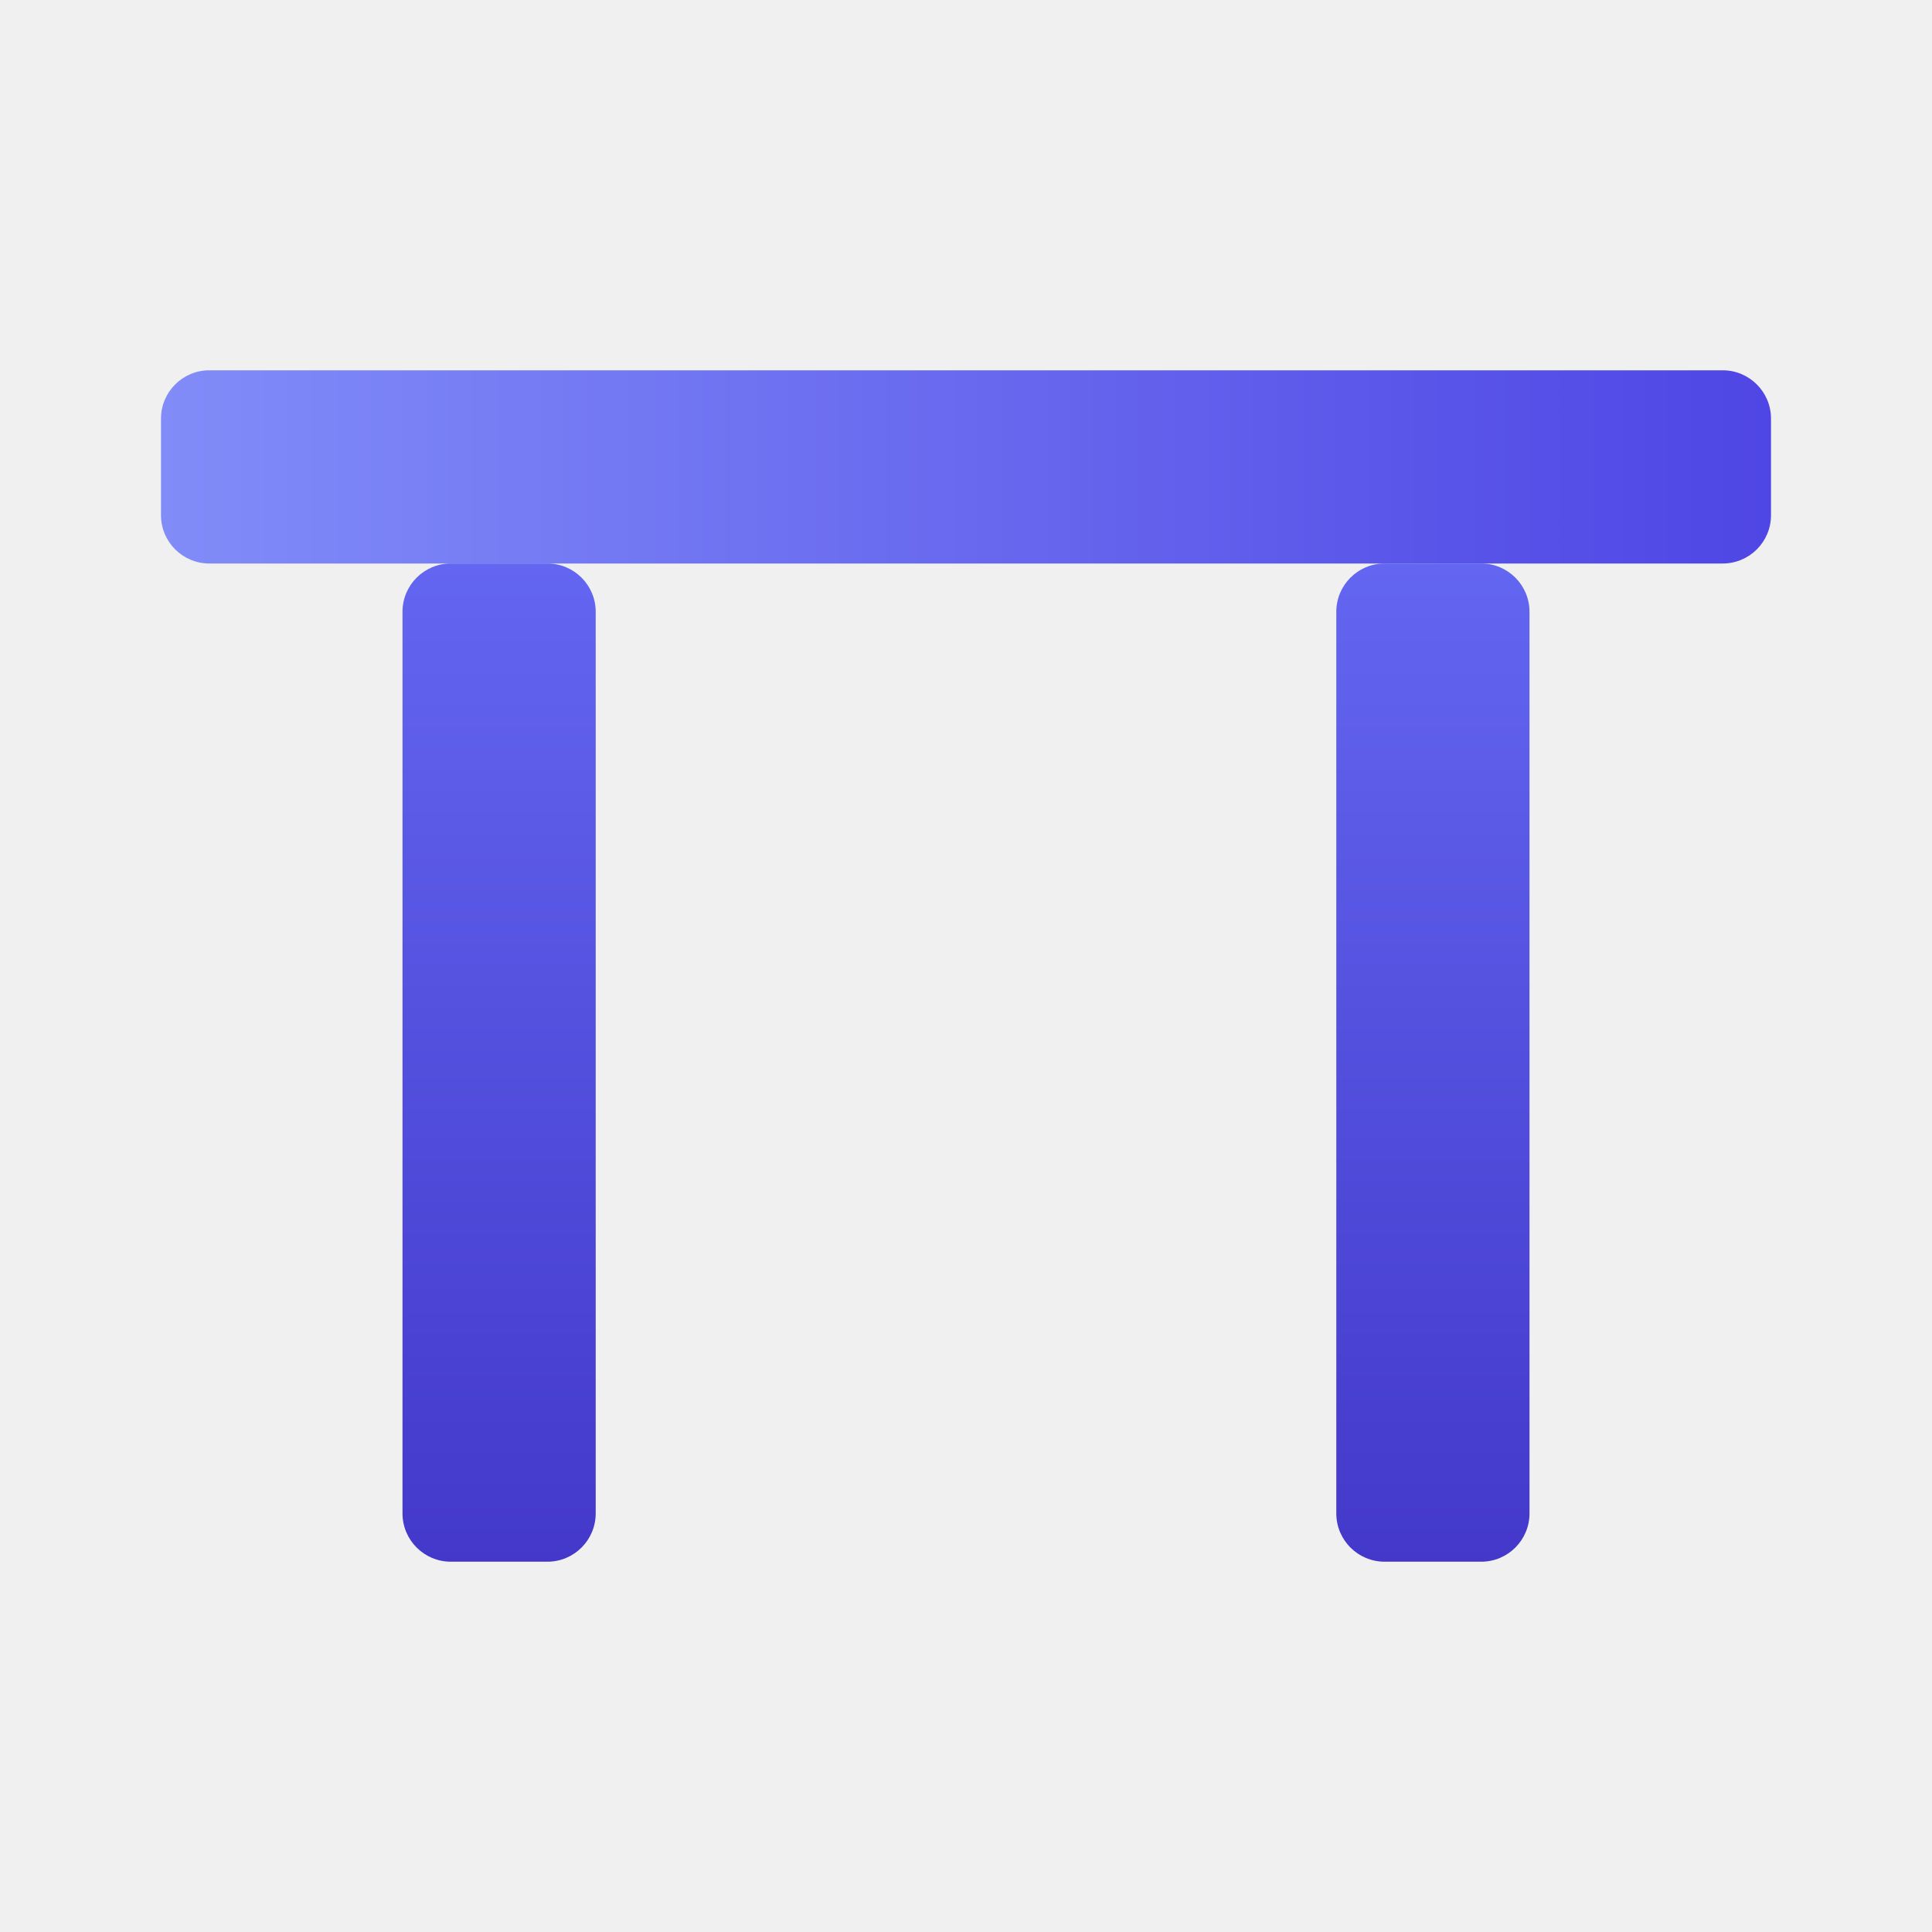
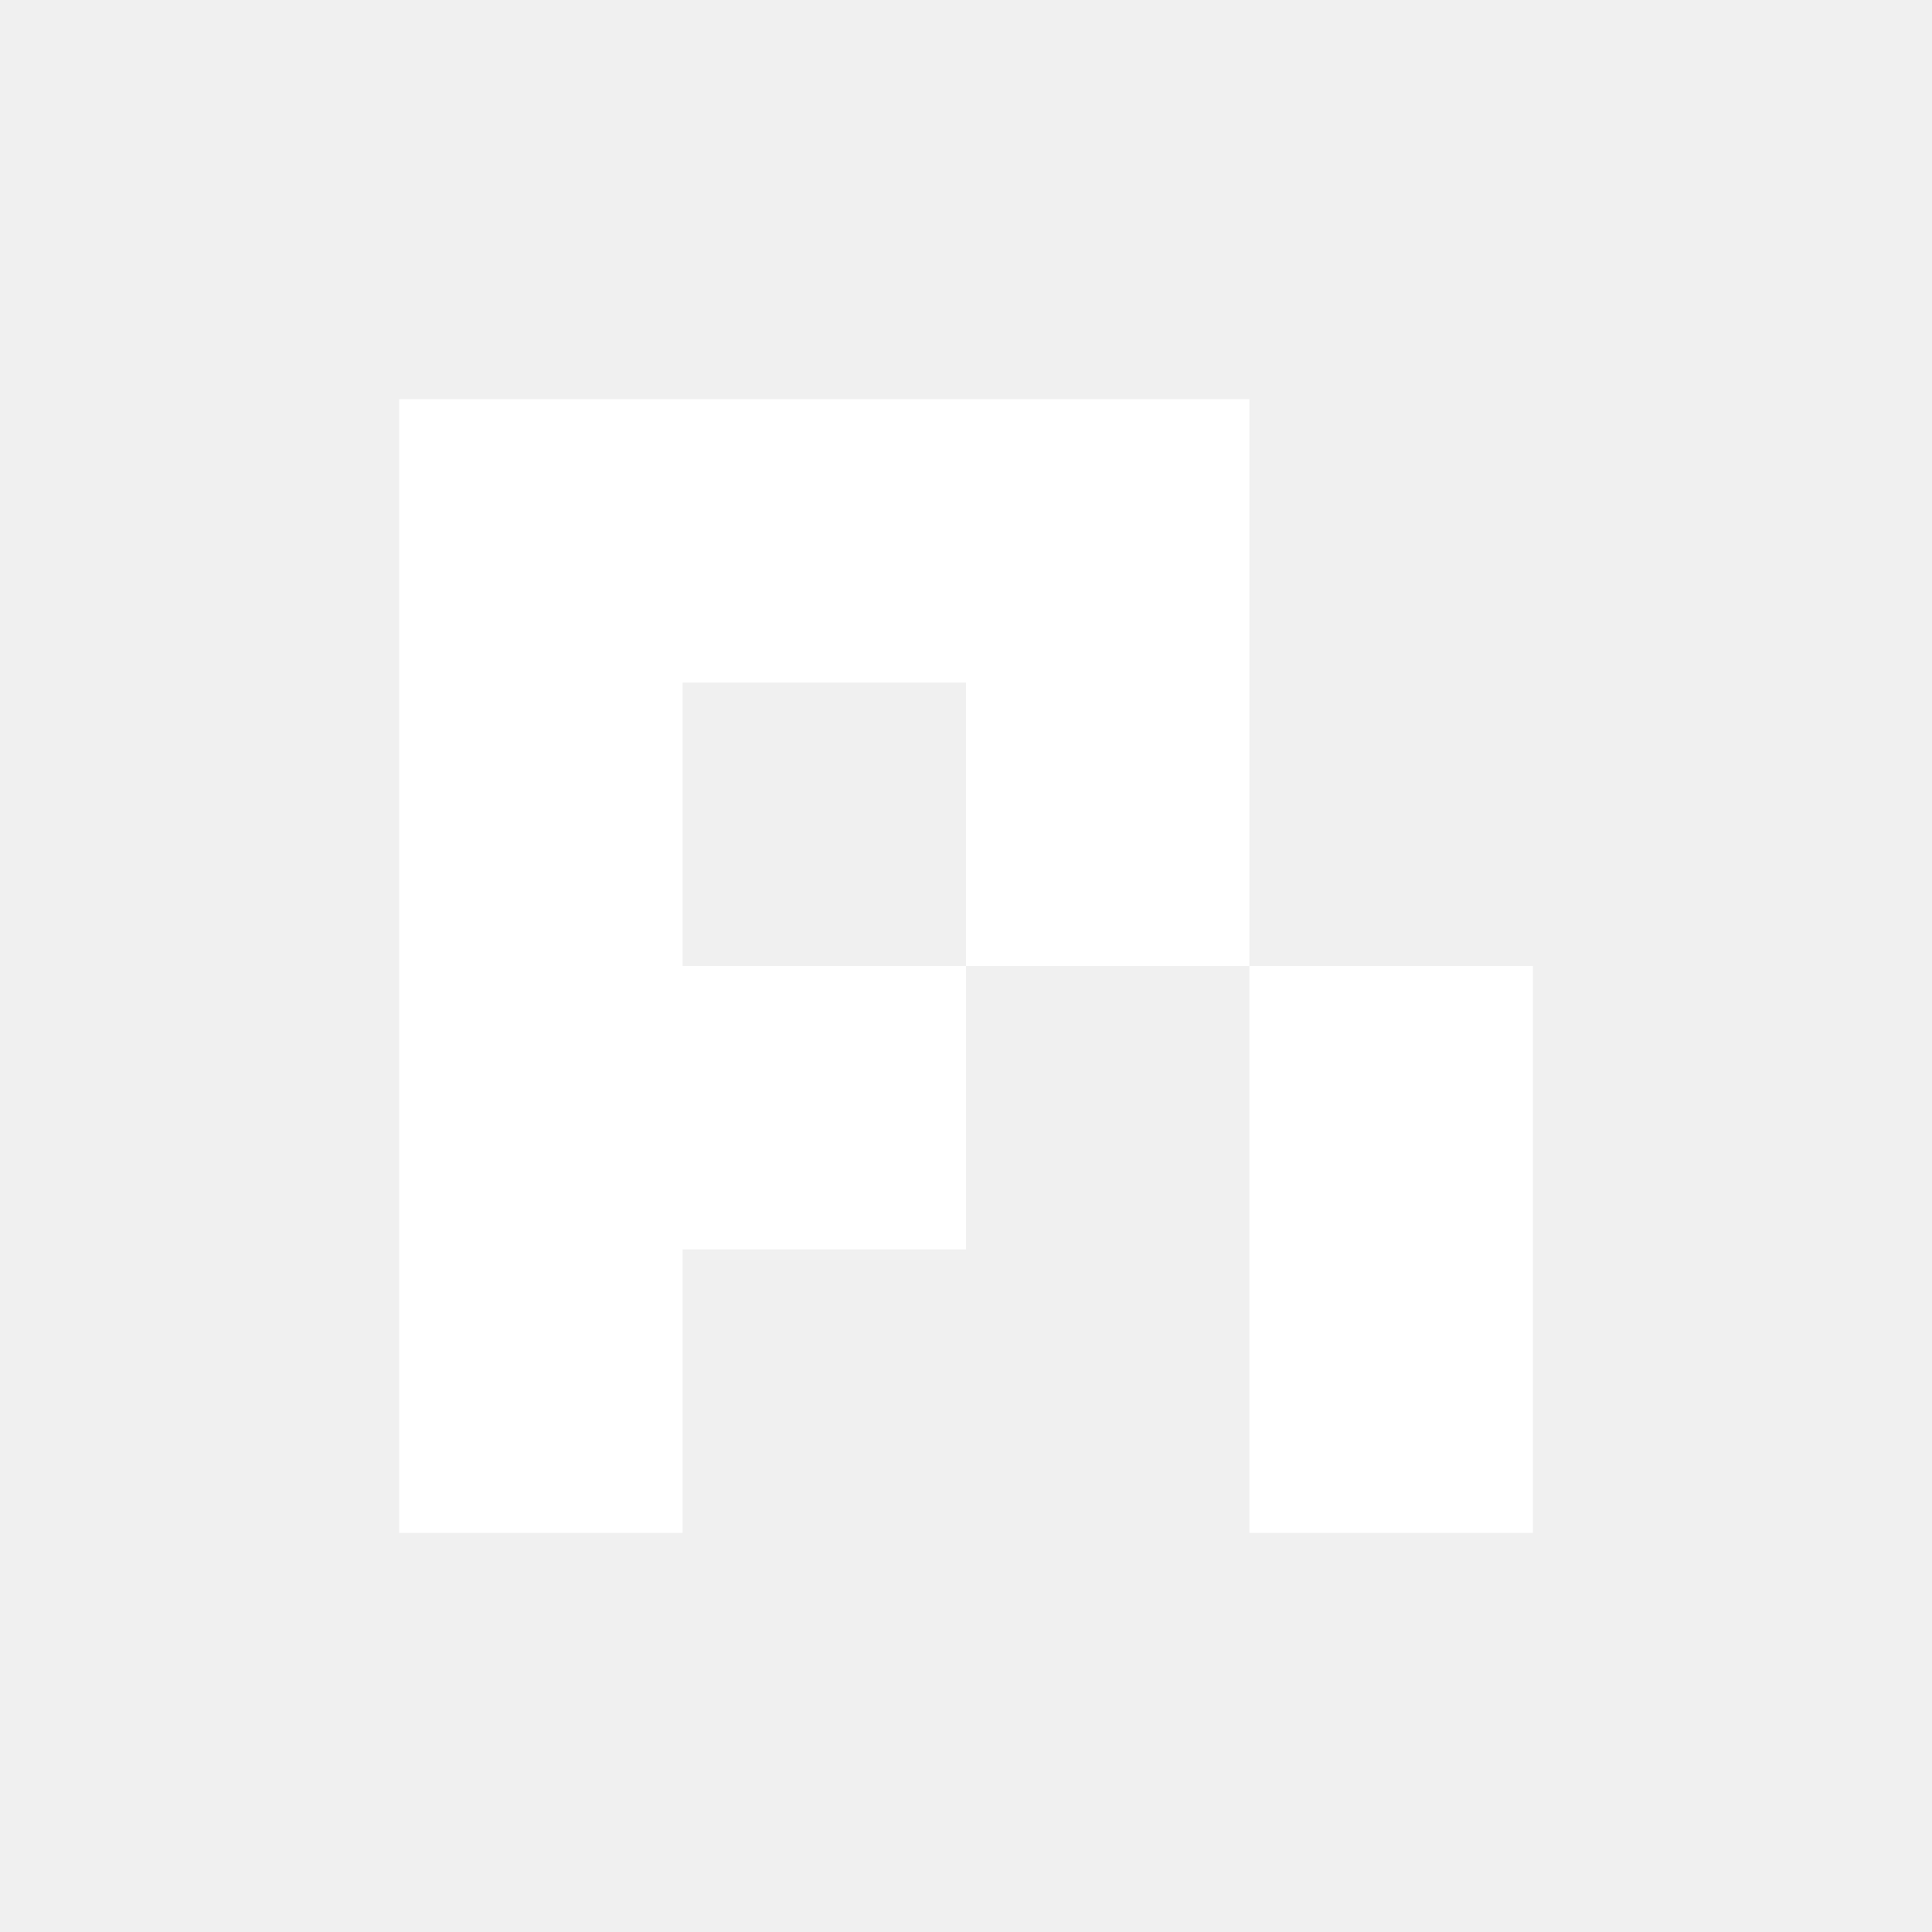
- <svg xmlns="http://www.w3.org/2000/svg" width="56" height="56" viewBox="0 0 120 90" fill="none" role="img" aria-label="Pi">
-   <defs>
-     <linearGradient id="piBar" x1="10" y1="14" x2="110" y2="14" gradientUnits="userSpaceOnUse">
-       <stop offset="0%" stop-color="#818CF8" />
-       <stop offset="100%" stop-color="#4F46E5" />
-     </linearGradient>
-     <linearGradient id="piLeg" x1="0" y1="20" x2="0" y2="82" gradientUnits="userSpaceOnUse">
-       <stop offset="0%" stop-color="#6366F1" />
-       <stop offset="100%" stop-color="#4338CA" />
-     </linearGradient>
-   </defs>
-   <rect x="10" y="8" width="100" height="12" rx="3" fill="url(#piBar)" />
-   <rect x="25" y="20" width="12" height="62" rx="3" fill="url(#piLeg)" />
-   <rect x="83" y="20" width="12" height="62" rx="3" fill="url(#piLeg)" />
+ <svg xmlns="http://www.w3.org/2000/svg" viewBox="0 0 800 800">
+   <path fill="#fff" fill-rule="evenodd" d="M165.29 165.29 H517.36 V400 H400 V517.36 H282.65 V634.72 H165.29 Z M282.65 282.65 V400 H400 V282.65 Z" />
+   <path fill="#fff" d="M517.36 400 H634.72 V634.72 H517.36 Z" />
</svg>
